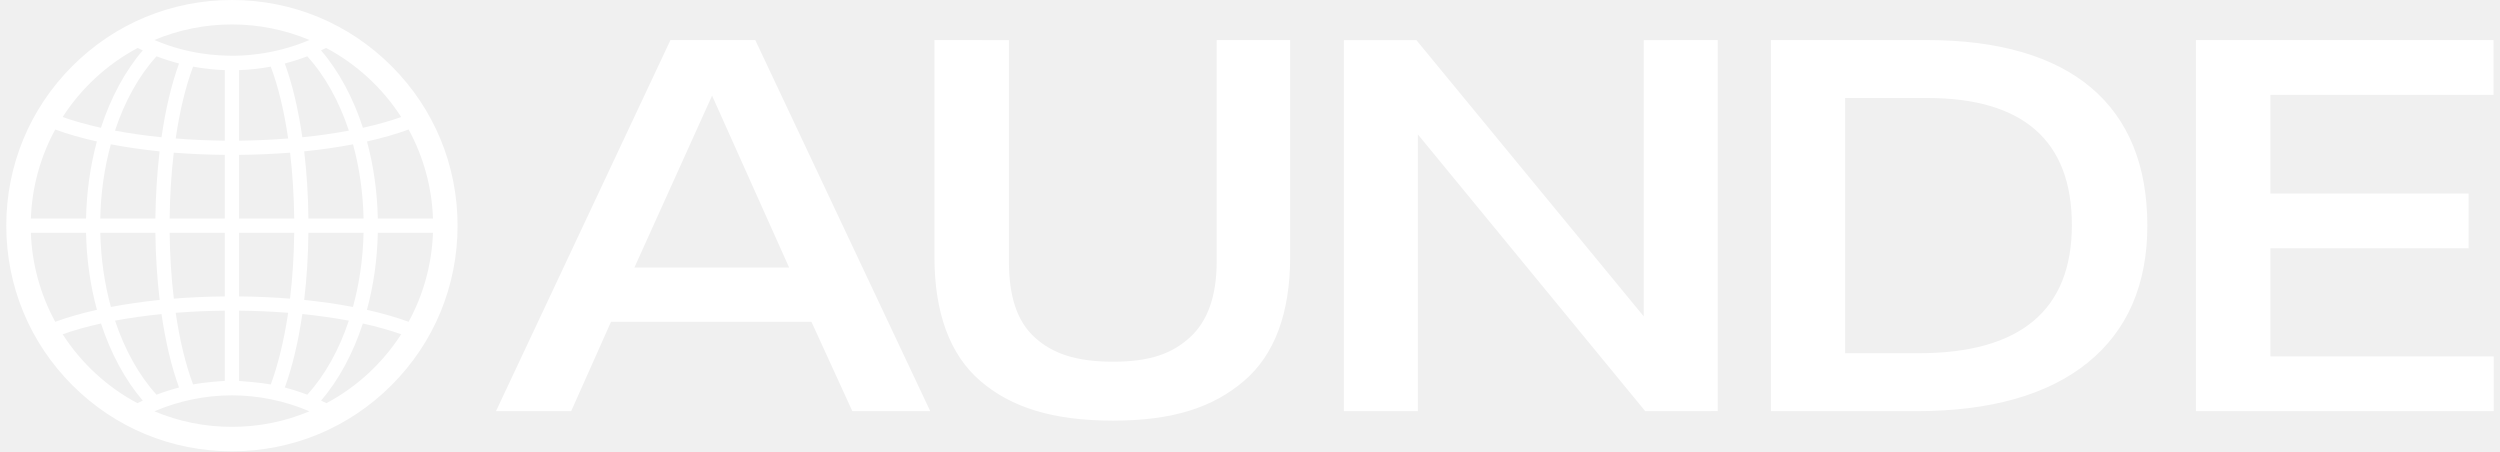
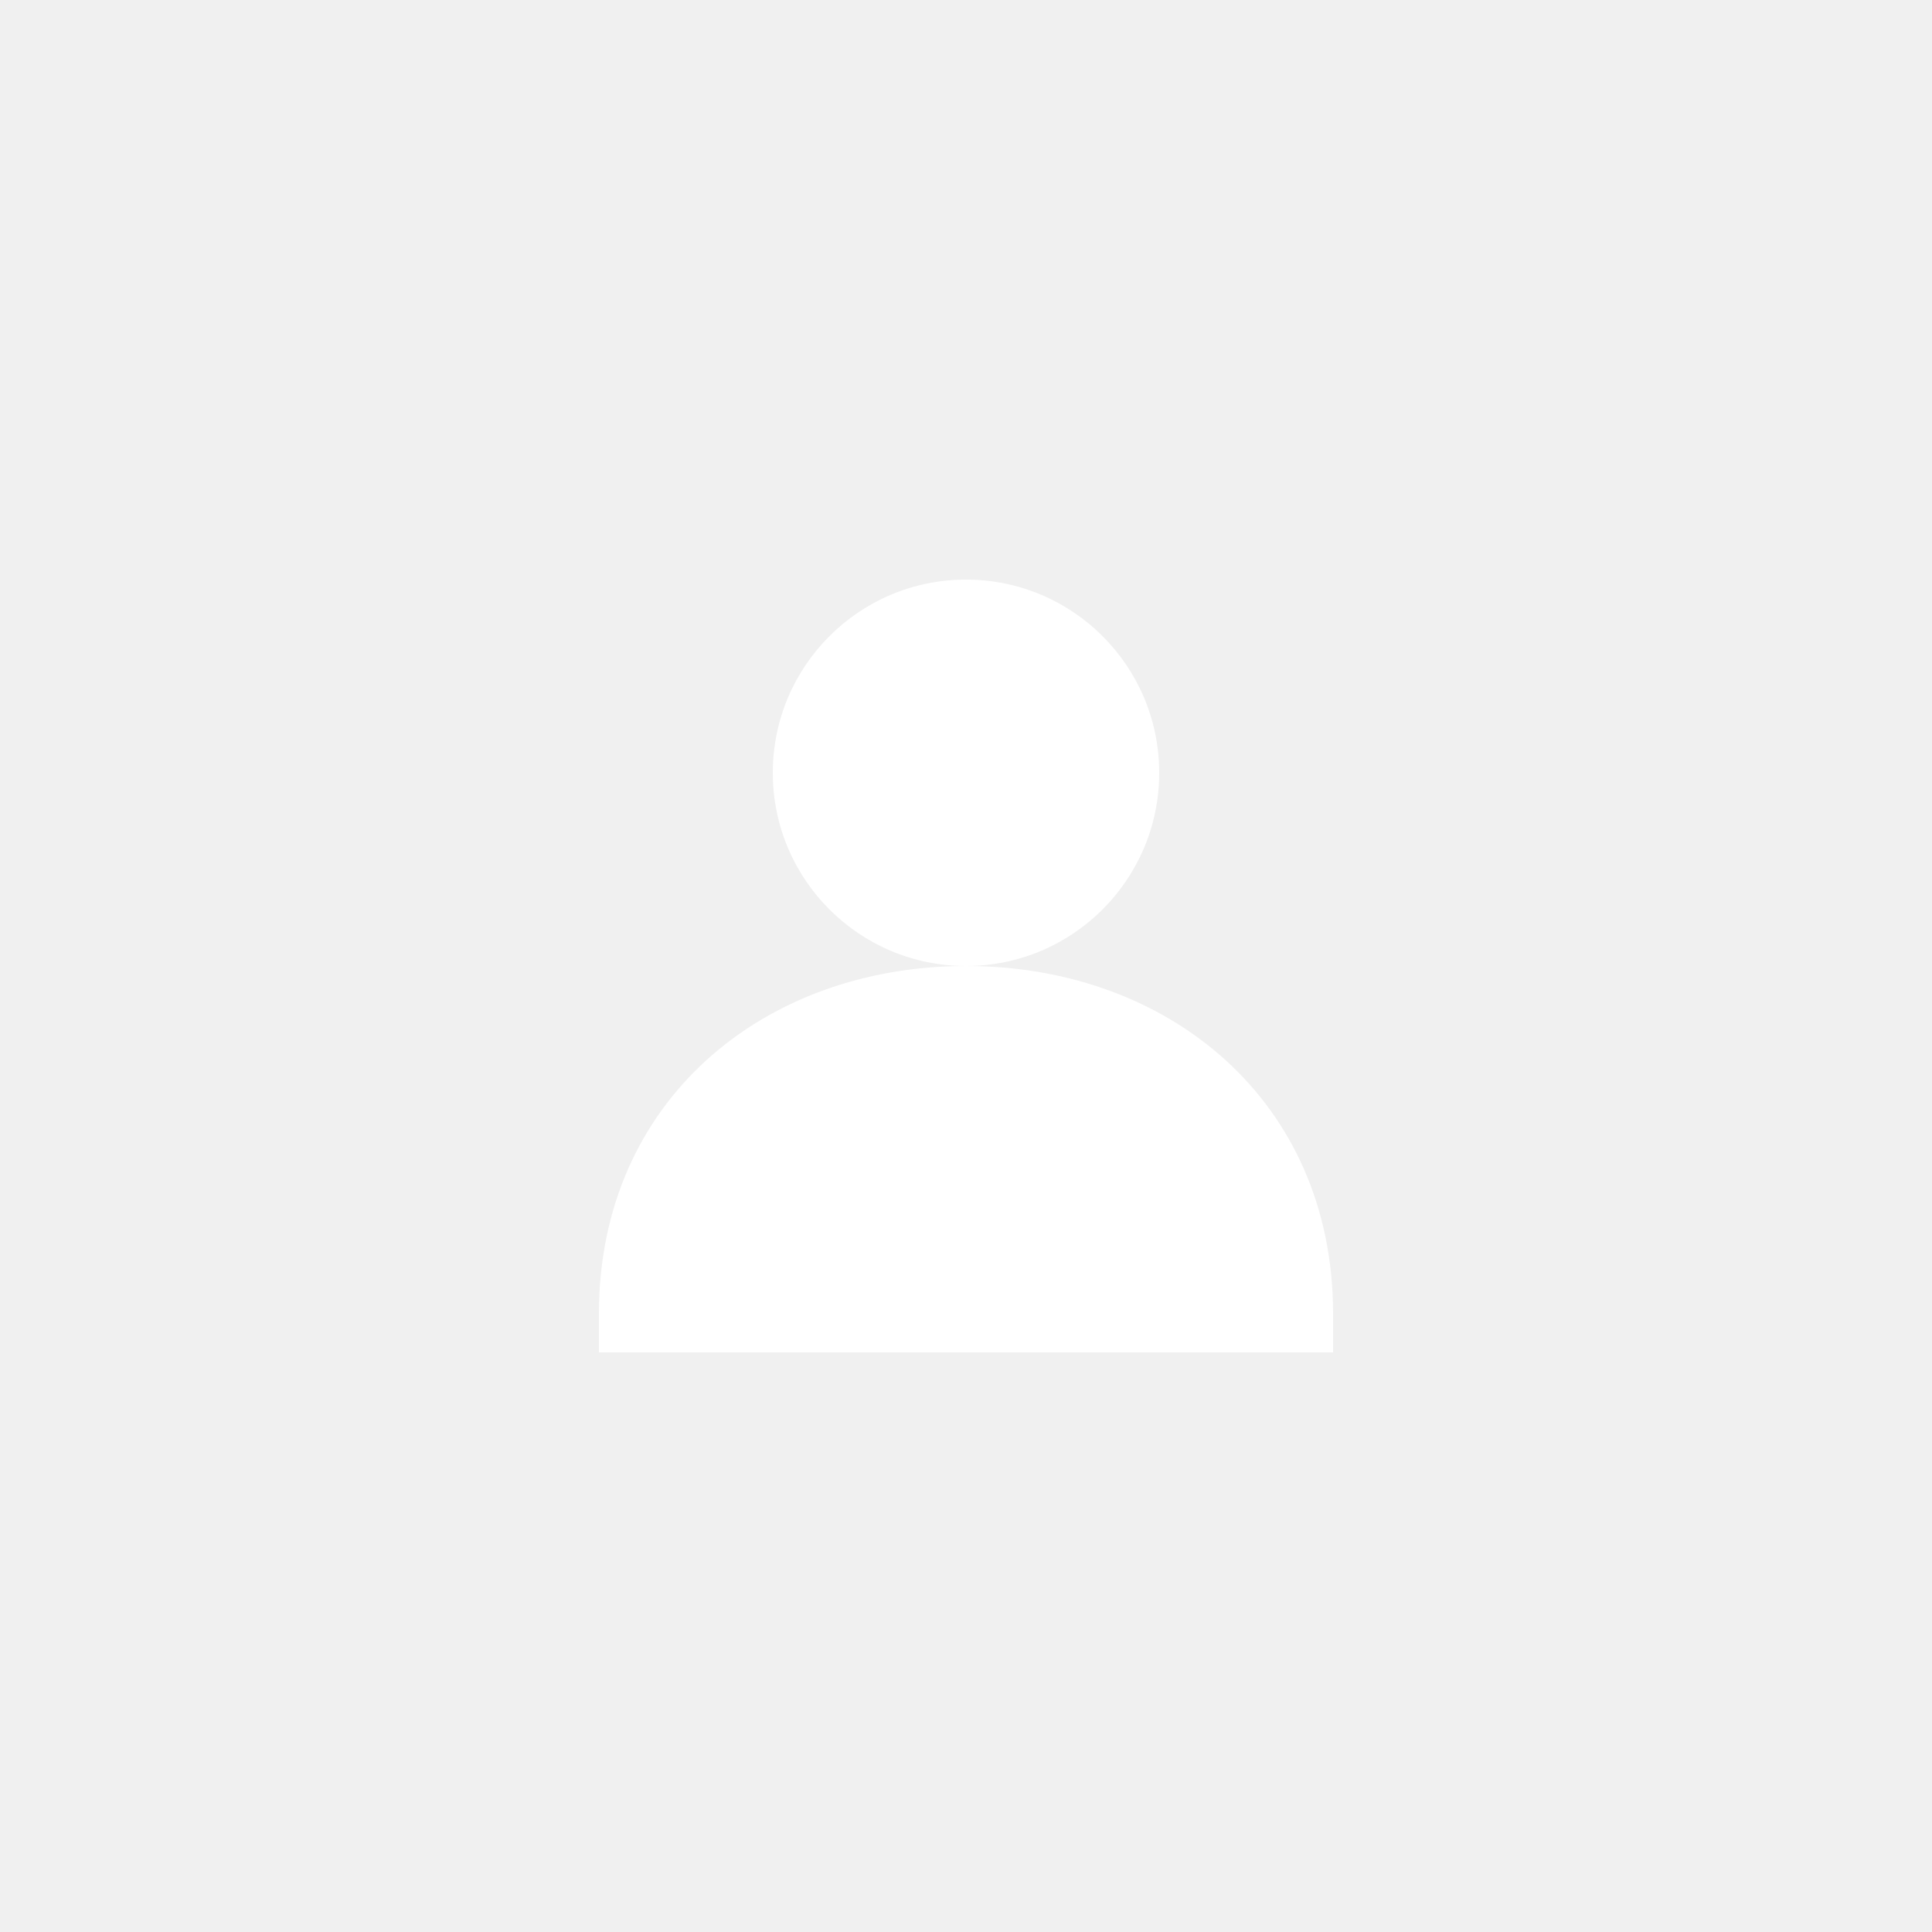
- <svg xmlns="http://www.w3.org/2000/svg" viewBox="0 0 349.01 63.32" width="349" height="63">
-   <path fill="#FFFFFF" d="M52.13 30.66C52.05 26.93 51.54 23.29 50.61 19.85C52.75 19.37 54.71 18.81 56.45 18.17C58.54 21.99 59.72 26.30 59.87 30.66L52.13 30.66M44.92 56.57C44.67 56.45 44.42 56.32 44.17 56.21C46.63 53.34 48.65 49.61 50.03 45.39C52.00 45.82 53.80 46.33 55.41 46.90C52.79 50.96 49.18 54.30 44.92 56.57M31.66 55.47C35.36 55.47 39.11 56.24 42.54 57.71C39.09 59.16 35.43 59.89 31.66 59.89C27.89 59.89 24.23 59.16 20.78 57.71C24.21 56.24 27.95 55.47 31.66 55.47M13.29 45.39C14.67 49.61 16.69 53.33 19.15 56.21C18.90 56.32 18.65 56.45 18.40 56.57C14.14 54.30 10.52 50.96 7.91 46.90C9.52 46.33 11.32 45.82 13.29 45.39M11.19 32.66C11.27 36.40 11.78 40.03 12.72 43.47C10.57 43.95 8.60 44.52 6.87 45.15C4.78 41.33 3.60 37.02 3.45 32.66L11.19 32.66M18.44 6.73C18.67 6.85 18.91 6.96 19.15 7.07C16.68 9.95 14.66 13.69 13.28 17.93C11.32 17.49 9.51 16.99 7.91 16.42C10.53 12.35 14.16 9.00 18.44 6.73M31.64 7.82C29.84 7.80 25.64 7.70 20.78 5.61C24.23 4.17 27.89 3.43 31.66 3.43C35.43 3.43 39.09 4.17 42.54 5.61C37.27 7.87 32.51 7.82 31.64 7.82M50.04 17.93C48.66 13.69 46.64 9.95 44.16 7.07C44.41 6.96 44.64 6.85 44.88 6.73C49.16 9.00 52.79 12.35 55.41 16.42C53.81 16.99 52.00 17.49 50.04 17.93M59.87 32.66C59.72 37.02 58.54 41.33 56.45 45.15C54.72 44.52 52.75 43.95 50.60 43.47C51.54 40.03 52.05 36.40 52.13 32.66L59.87 32.66M39.08 54.37C40.14 51.47 40.96 48.01 41.54 44.06C43.82 44.29 46.01 44.61 48.06 44.99C46.69 49.11 44.68 52.70 42.23 55.38C41.21 54.99 40.15 54.65 39.08 54.37M41.54 19.26C40.97 15.30 40.14 11.82 39.08 8.91C40.15 8.63 41.21 8.29 42.23 7.90C44.69 10.60 46.70 14.19 48.07 18.33C46.02 18.71 43.83 19.03 41.54 19.26M39.55 43.89C38.98 47.71 38.14 51.17 37.11 53.94C35.83 53.70 32.97 53.46 32.69 53.45L32.66 53.45L32.66 43.59C34.99 43.61 37.30 43.71 39.55 43.89M32.66 41.59L32.66 32.66L40.40 32.66C40.36 35.83 40.17 38.94 39.81 41.90C37.48 41.72 35.08 41.61 32.66 41.59M32.66 30.66L32.66 21.73C35.08 21.71 37.48 21.60 39.82 21.42C40.17 24.38 40.36 27.48 40.40 30.66L32.66 30.66M32.66 19.74L32.66 9.84C34.15 9.79 35.65 9.62 37.11 9.35C38.16 12.15 38.98 15.55 39.55 19.43C37.31 19.61 34.99 19.71 32.66 19.74M42.39 30.66C42.36 27.42 42.16 24.26 41.80 21.24C44.20 20.99 46.50 20.66 48.65 20.25C49.56 23.56 50.05 27.06 50.13 30.66L42.39 30.66M50.13 32.66C50.05 36.26 49.55 39.76 48.64 43.07C46.49 42.66 44.19 42.33 41.80 42.08C42.16 39.06 42.36 35.89 42.39 32.66L50.13 32.66M30.66 43.59L30.66 53.45L30.63 53.45C30.17 53.47 27.87 53.62 26.21 53.94C25.16 51.14 24.34 47.76 23.77 43.89C26.02 43.71 28.33 43.61 30.66 43.59M21.78 44.06C22.35 48.01 23.18 51.47 24.24 54.37C23.17 54.65 22.11 54.99 21.08 55.38C18.64 52.70 16.63 49.11 15.26 44.99C17.31 44.61 19.50 44.29 21.78 44.07L21.78 44.06M30.66 32.66L30.66 41.59C28.24 41.61 25.84 41.72 23.51 41.90C23.15 38.94 22.96 35.84 22.92 32.66L30.66 32.66M20.92 32.66C20.96 35.89 21.16 39.06 21.52 42.08C19.13 42.33 16.83 42.66 14.68 43.07C13.77 39.76 13.27 36.26 13.19 32.66L20.92 32.66M13.19 30.66C13.26 27.06 13.76 23.56 14.67 20.25C16.82 20.66 19.12 20.99 21.51 21.24C21.16 24.26 20.96 27.42 20.92 30.66L13.19 30.66M24.24 8.91C23.18 11.82 22.35 15.30 21.78 19.26C19.49 19.03 17.30 18.71 15.25 18.33C16.62 14.19 18.63 10.60 21.08 7.90C22.11 8.29 23.17 8.63 24.24 8.91M30.66 21.73L30.66 30.66L22.92 30.66C22.96 27.48 23.15 24.37 23.50 21.42C25.84 21.60 28.24 21.71 30.66 21.73M30.66 9.84L30.66 19.74C28.33 19.71 26.01 19.61 23.77 19.43C24.34 15.54 25.16 12.15 26.21 9.35C27.67 9.62 29.17 9.79 30.66 9.84L30.66 9.84M3.45 30.66C3.60 26.30 4.78 21.99 6.87 18.17C8.60 18.81 10.57 19.37 12.71 19.85C11.78 23.29 11.27 26.93 11.19 30.66L3.45 30.66M31.66 0.00C23.20 0.00 15.25 3.29 9.27 9.27C3.29 15.25 0.00 23.20 0.00 31.66C0.00 40.12 3.29 48.07 9.27 54.05C15.25 60.03 23.20 63.32 31.66 63.32C40.12 63.32 48.07 60.03 54.05 54.05C60.03 48.07 63.32 40.12 63.32 31.66C63.32 23.20 60.03 15.25 54.05 9.27C48.07 3.29 40.12 0.00 31.66 0.00M349.01 50.01L349.01 57.69L307.23 57.69L307.23 5.62L348.98 5.62L348.98 13.31L317.68 13.31L317.68 27.15L345.49 27.15L345.49 34.83L317.68 34.83L317.68 50.01L349.01 50.01M268.32 49.56L258.01 49.56L258.01 13.75L269.52 13.75C282.99 13.75 289.82 19.75 289.82 31.58C289.82 43.51 282.59 49.56 268.32 49.56M292.53 12.31C287.28 7.88 279.51 5.62 269.45 5.62L247.60 5.62L247.60 57.69L268.01 57.69C278.38 57.69 286.47 55.40 292.05 50.88C297.60 46.39 300.41 39.93 300.41 31.66C300.41 23.23 297.76 16.73 292.53 12.31M229.75 5.63L240.13 5.62L240.13 57.68L229.96 57.69L198.06 18.86L198.06 57.69L187.68 57.69L187.68 5.63L197.85 5.63L229.75 44.39L229.75 5.63M169.83 5.62L180.14 5.62L180.14 36.03C180.14 43.92 177.96 49.78 173.66 53.45C169.34 57.15 163.70 59.02 155.29 59.02C146.83 59.02 140.97 57.15 136.67 53.45C132.40 49.78 130.23 43.92 130.23 36.03L130.23 5.62L140.68 5.63L140.68 36.71C140.68 41.48 141.78 45.05 144.29 47.33C146.78 49.60 150.07 50.75 155.29 50.75C160.51 50.75 163.60 49.60 166.08 47.33C168.59 45.05 169.83 41.47 169.83 36.70L169.83 5.62L169.83 5.62M88.13 37.54L99.03 13.42L109.84 37.54L88.13 37.54M93.19 5.62L68.71 57.69L79.26 57.69L84.85 45.15L112.97 45.15L118.71 57.69L129.64 57.69L105.09 5.62L93.19 5.62" />
+ <svg xmlns="http://www.w3.org/2000/svg" viewBox="0 0 200 200" width="200" height="200">
+   <g fill="#FFFFFF">
+     <circle cx="100" cy="80" r="20" />
+     <path d="M62 136c0-22 17-36 38-36s38 14 38 36v4H62z" />
+   </g>
</svg>
